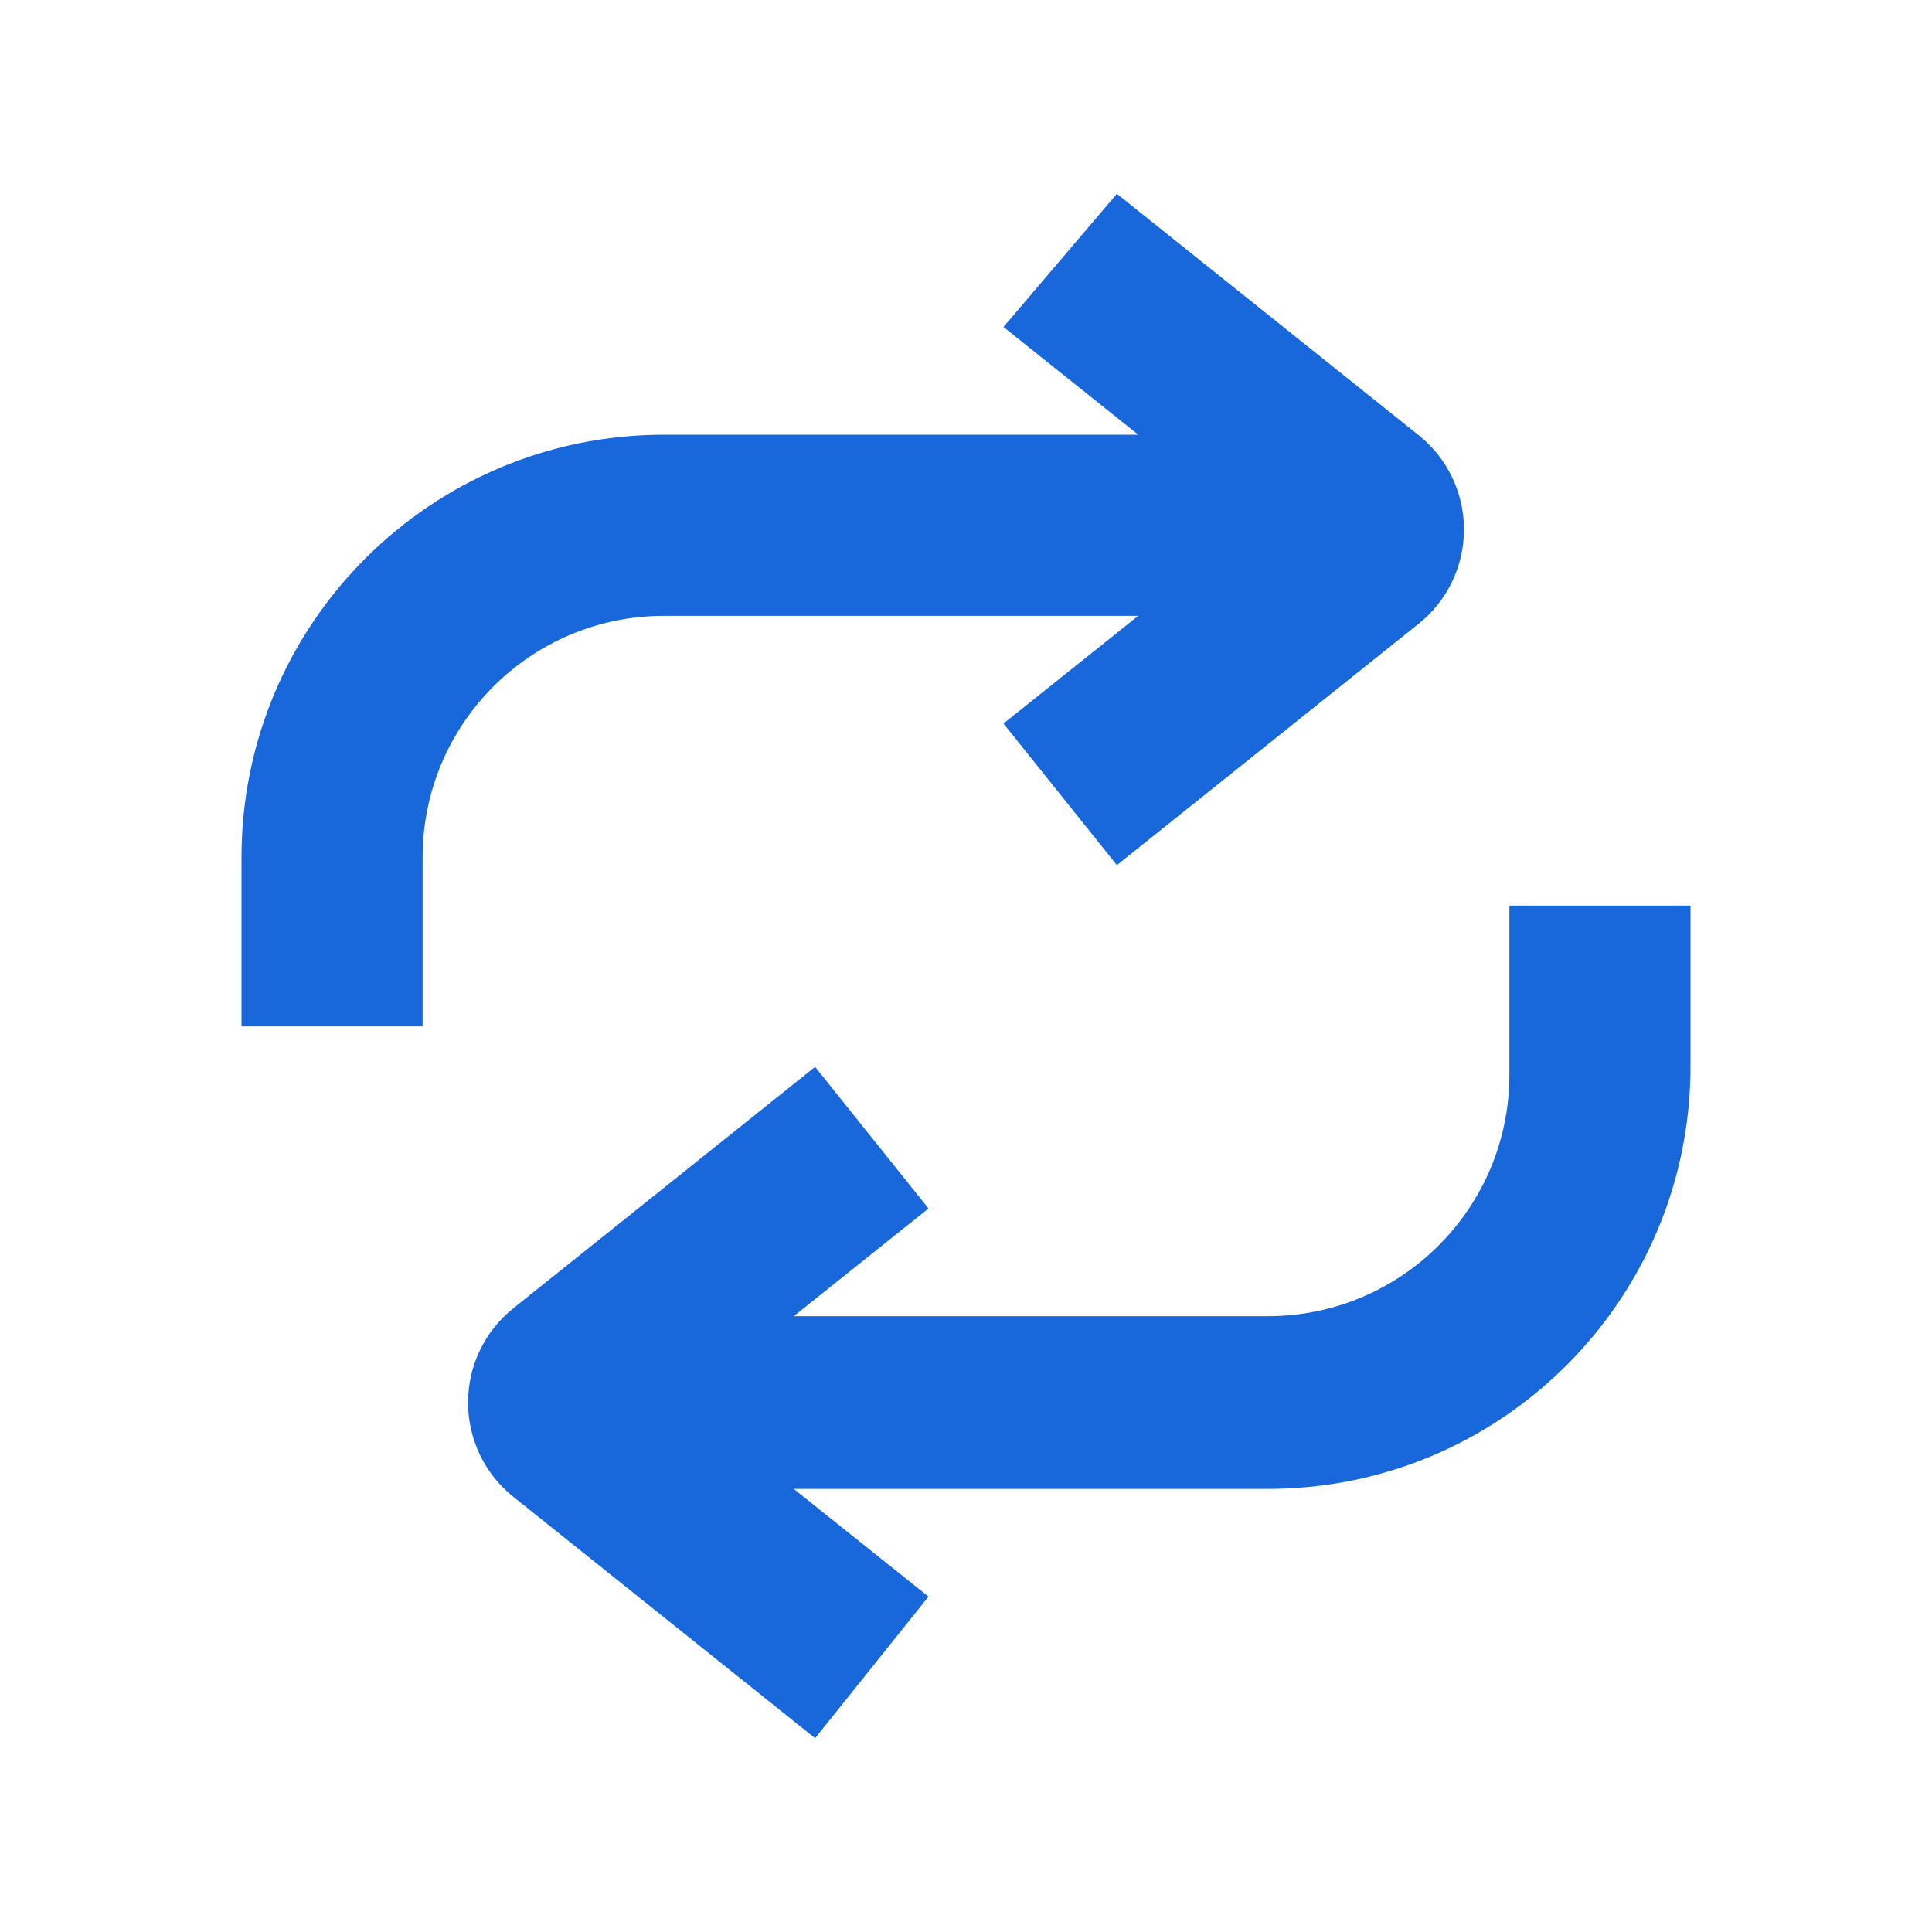
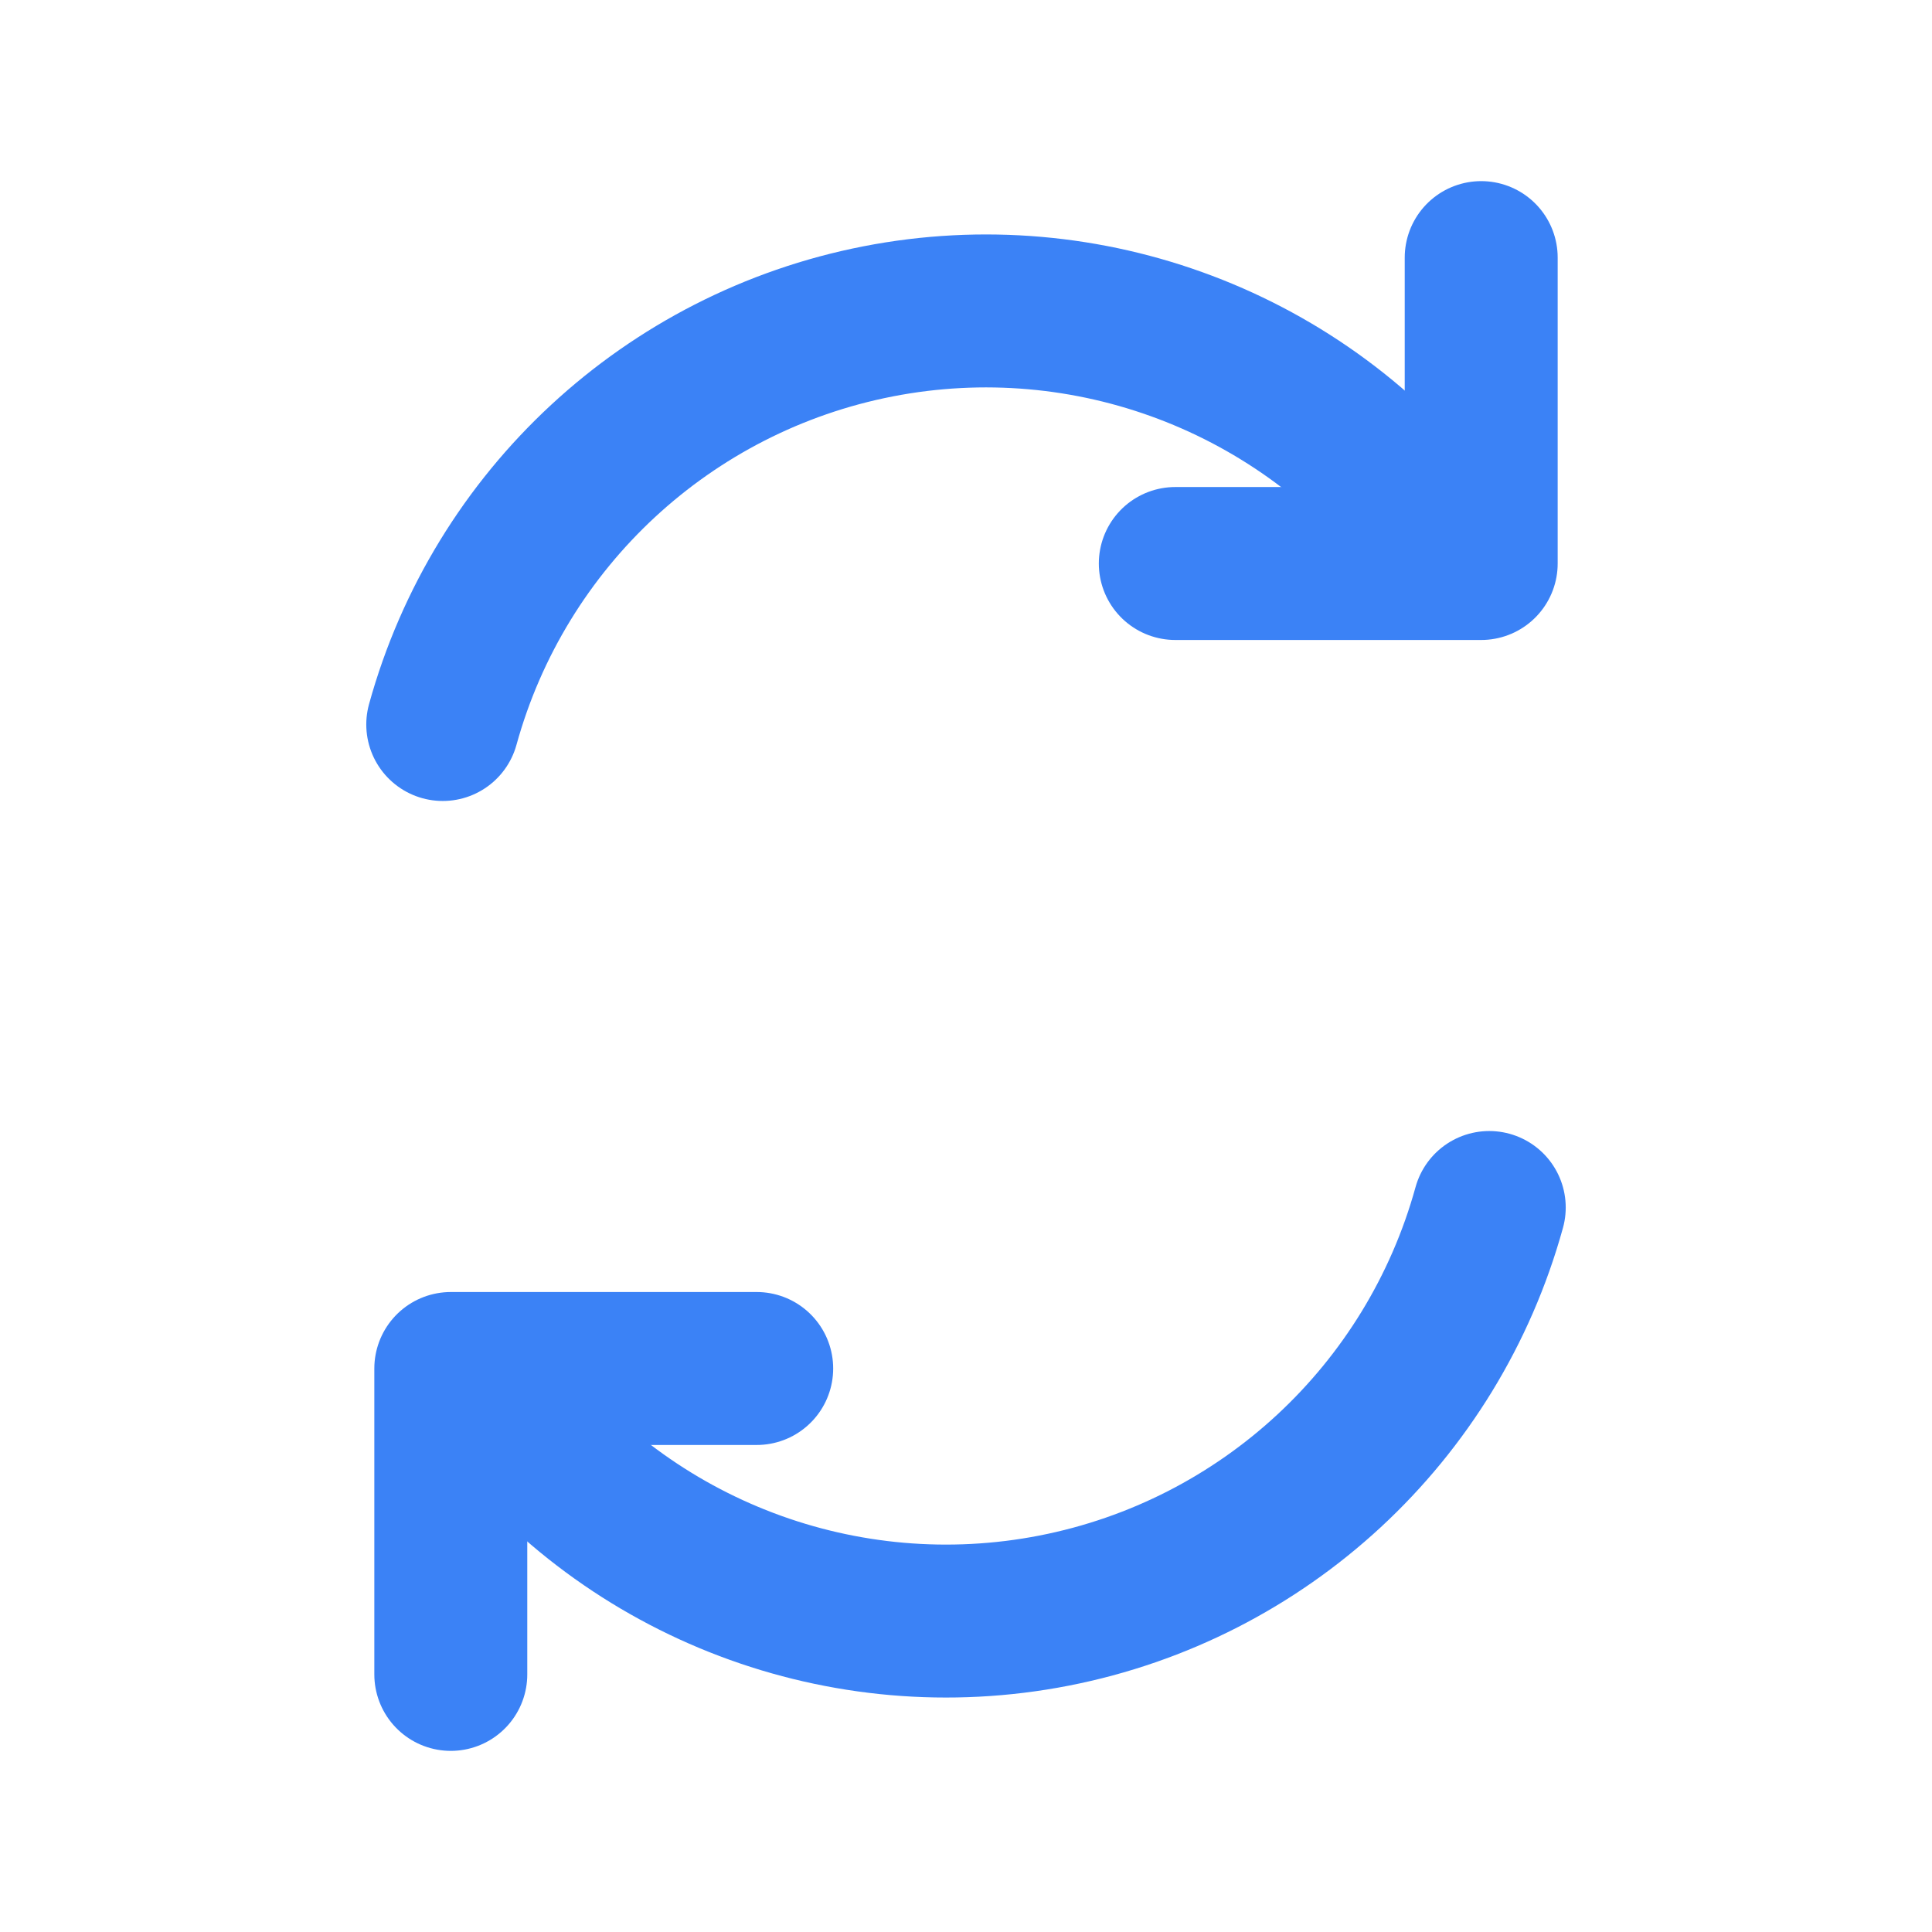
- <svg xmlns="http://www.w3.org/2000/svg" width="20" height="20" viewBox="0 0 20 20" fill="none">
-   <path fill-rule="evenodd" clip-rule="evenodd" d="M11.562 2.006L14.687 4.506C14.983 4.743 15.155 5.102 15.155 5.481C15.155 5.86 14.983 6.219 14.687 6.456L11.562 8.956L10.388 7.49L11.783 6.375H6.875C5.494 6.375 4.375 7.494 4.375 8.875V10.625H2.5V8.875C2.5 6.459 4.459 4.5 6.875 4.5H11.783L10.388 3.385L11.562 2.006ZM17.5 11.125V9.375H15.625V11.125C15.625 12.506 14.506 13.625 13.125 13.625H8.217L9.612 12.51L8.438 11.044L5.313 13.544C5.017 13.781 4.845 14.14 4.845 14.519C4.845 14.898 5.017 15.257 5.313 15.494L8.438 17.994L9.612 16.528L8.217 15.413H13.125C15.541 15.413 17.5 13.454 17.5 11.038V11.125Z" fill="#1868DB" />
+ <svg xmlns="http://www.w3.org/2000/svg" width="24" height="24" viewBox="0 0 24 24" fill="none">
+   <path d="M5.5 9A7 7 0 0 1 17.8 6.6" fill="none" stroke="#3B82F6" stroke-width="1.9" stroke-linecap="round" />
+   <path d="M18.4 3.2v3.8h-3.8" stroke="#3B82F6" stroke-width="1.9" stroke-linecap="round" stroke-linejoin="round" />
+   <path d="M18.5 15A7 7 0 0 1 6.2 17.4" fill="none" stroke="#3B82F6" stroke-width="1.9" stroke-linecap="round" />
+   <path d="M5.6 20.8V17h3.8" stroke="#3B82F6" stroke-width="1.9" stroke-linecap="round" stroke-linejoin="round" />
</svg>
